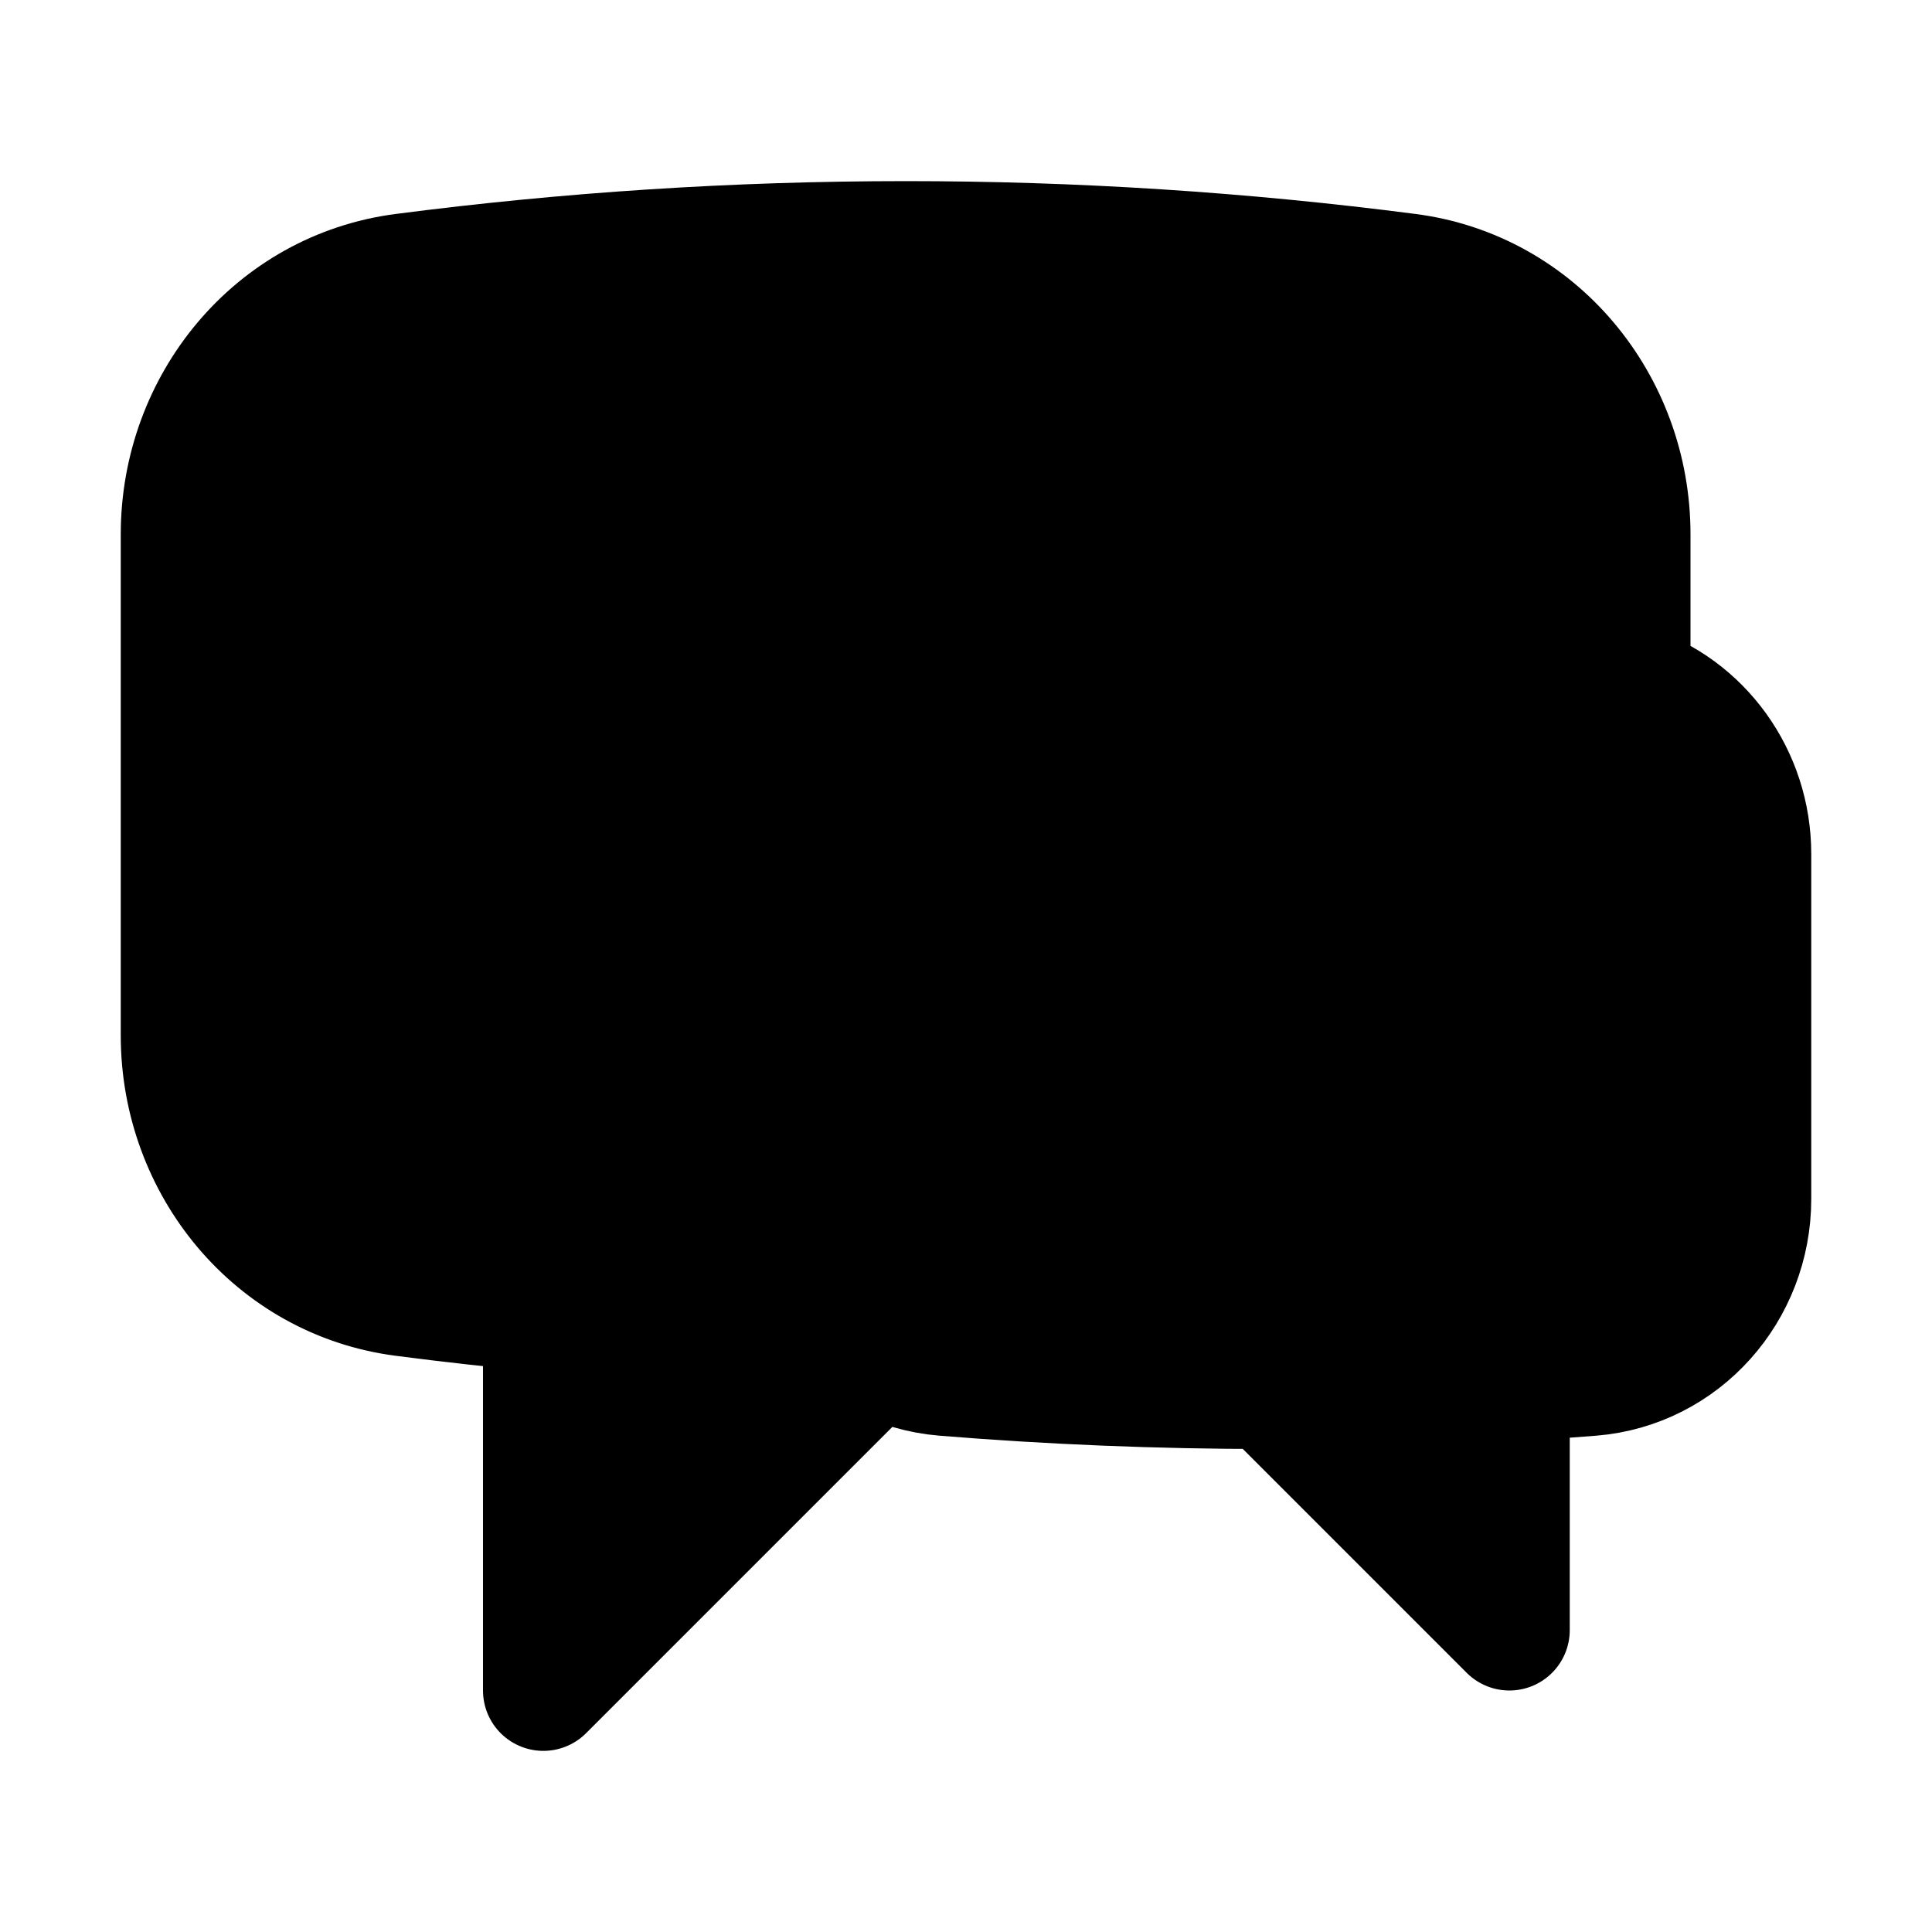
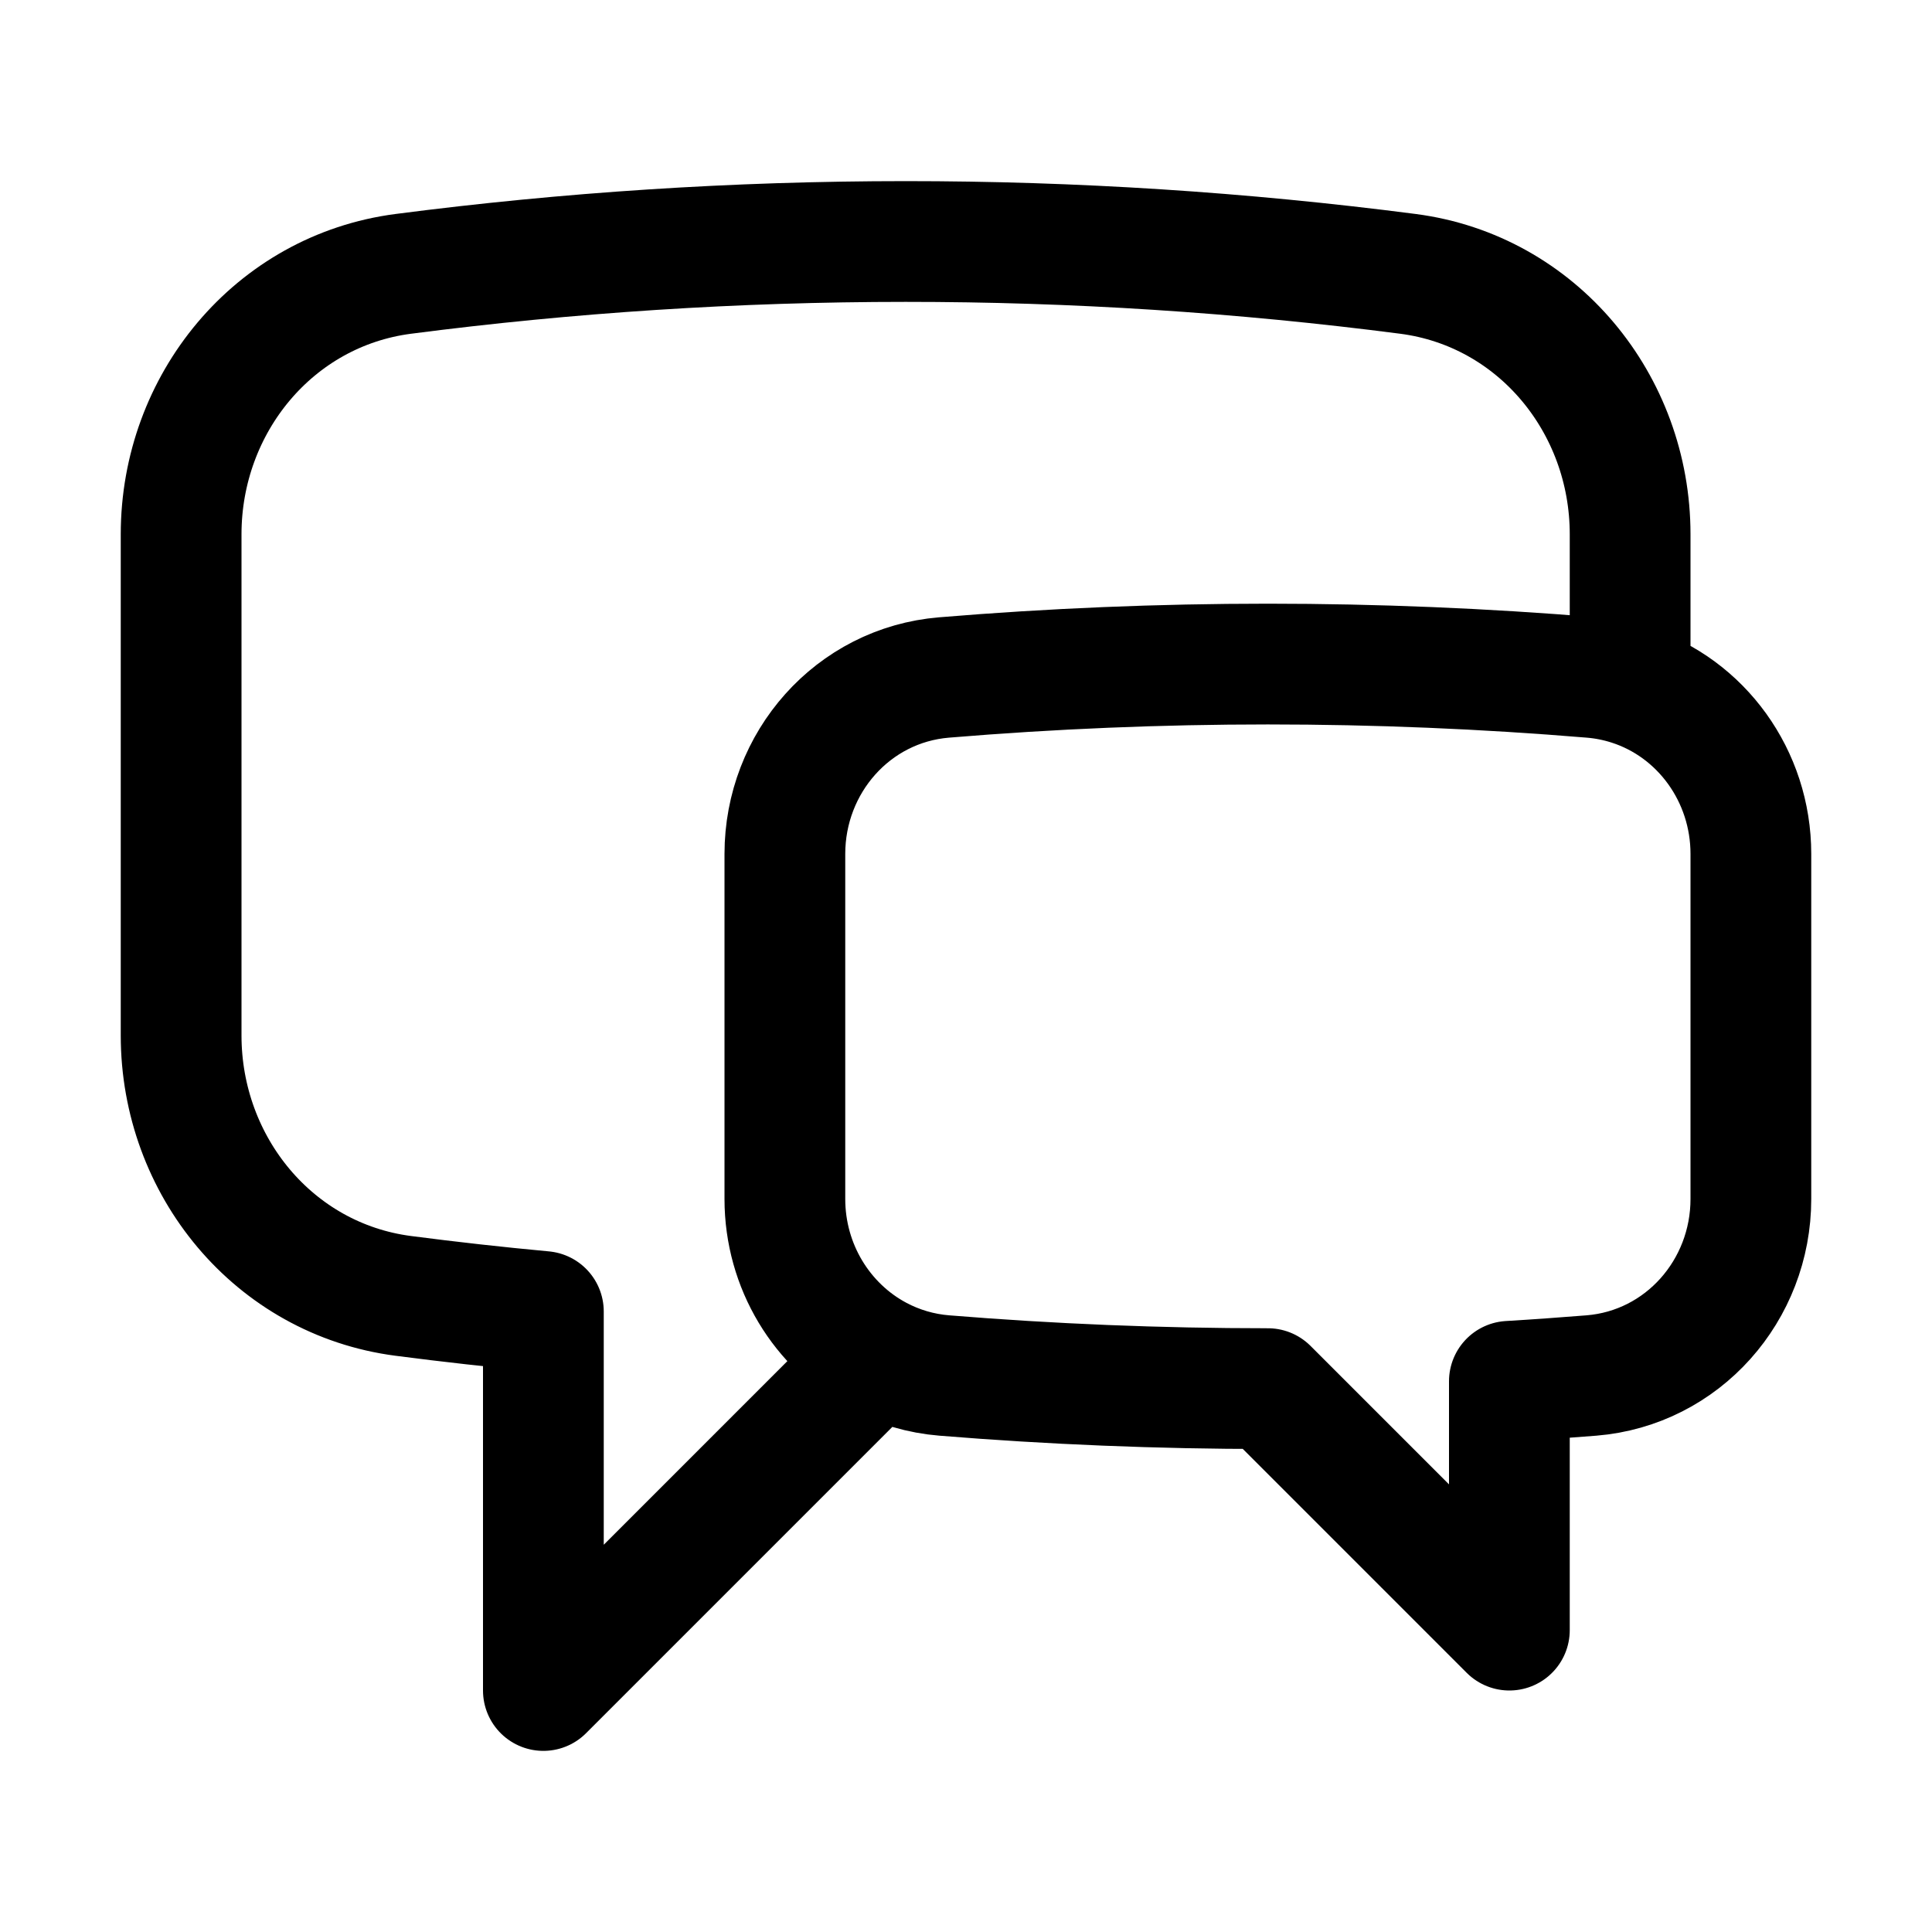
- <svg xmlns="http://www.w3.org/2000/svg" fill="currentColor" viewBox="0 0 24 24" stroke-width="1.5" stroke="currentColor" className="w-6 h-6 hover:stork-gray-400">
-   <path stroke-linecap="round" stroke-linejoin="round" d="M20.25 8.511c.884.284 1.5 1.128 1.5 2.097v4.286c0 1.136-.847 2.1-1.98 2.193-.34.027-.68.052-1.02.072v3.091l-3-3c-1.354 0-2.694-.055-4.02-.163a2.115 2.115 0 01-.825-.242m9.345-8.334a2.126 2.126 0 00-.476-.095 48.64 48.64 0 00-8.048 0c-1.131.094-1.976 1.057-1.976 2.192v4.286c0 .837.46 1.58 1.155 1.951m9.345-8.334V6.637c0-1.621-1.152-3.026-2.76-3.235A48.455 48.455 0 0011.25 3c-2.115 0-4.198.137-6.24.402-1.608.209-2.76 1.614-2.76 3.235v6.226c0 1.621 1.152 3.026 2.76 3.235.577.075 1.157.14 1.74.194V21l4.155-4.155" />
+ <svg xmlns="http://www.w3.org/2000/svg" fill="none" viewBox="0 0 24 24" stroke-width="1.5" stroke="currentColor" className="w-6 h-6 hover:stork-gray-400">
+   <path id="icon" stroke-linecap="round" stroke-linejoin="round" d="M20.25 8.511c.884.284 1.5 1.128 1.5 2.097v4.286c0 1.136-.847 2.1-1.98 2.193-.34.027-.68.052-1.02.072v3.091l-3-3c-1.354 0-2.694-.055-4.02-.163a2.115 2.115 0 01-.825-.242m9.345-8.334a2.126 2.126 0 00-.476-.095 48.64 48.64 0 00-8.048 0c-1.131.094-1.976 1.057-1.976 2.192v4.286c0 .837.46 1.58 1.155 1.951m9.345-8.334V6.637c0-1.621-1.152-3.026-2.76-3.235A48.455 48.455 0 0011.25 3c-2.115 0-4.198.137-6.24.402-1.608.209-2.76 1.614-2.76 3.235v6.226c0 1.621 1.152 3.026 2.76 3.235.577.075 1.157.14 1.74.194V21l4.155-4.155" />
</svg>
